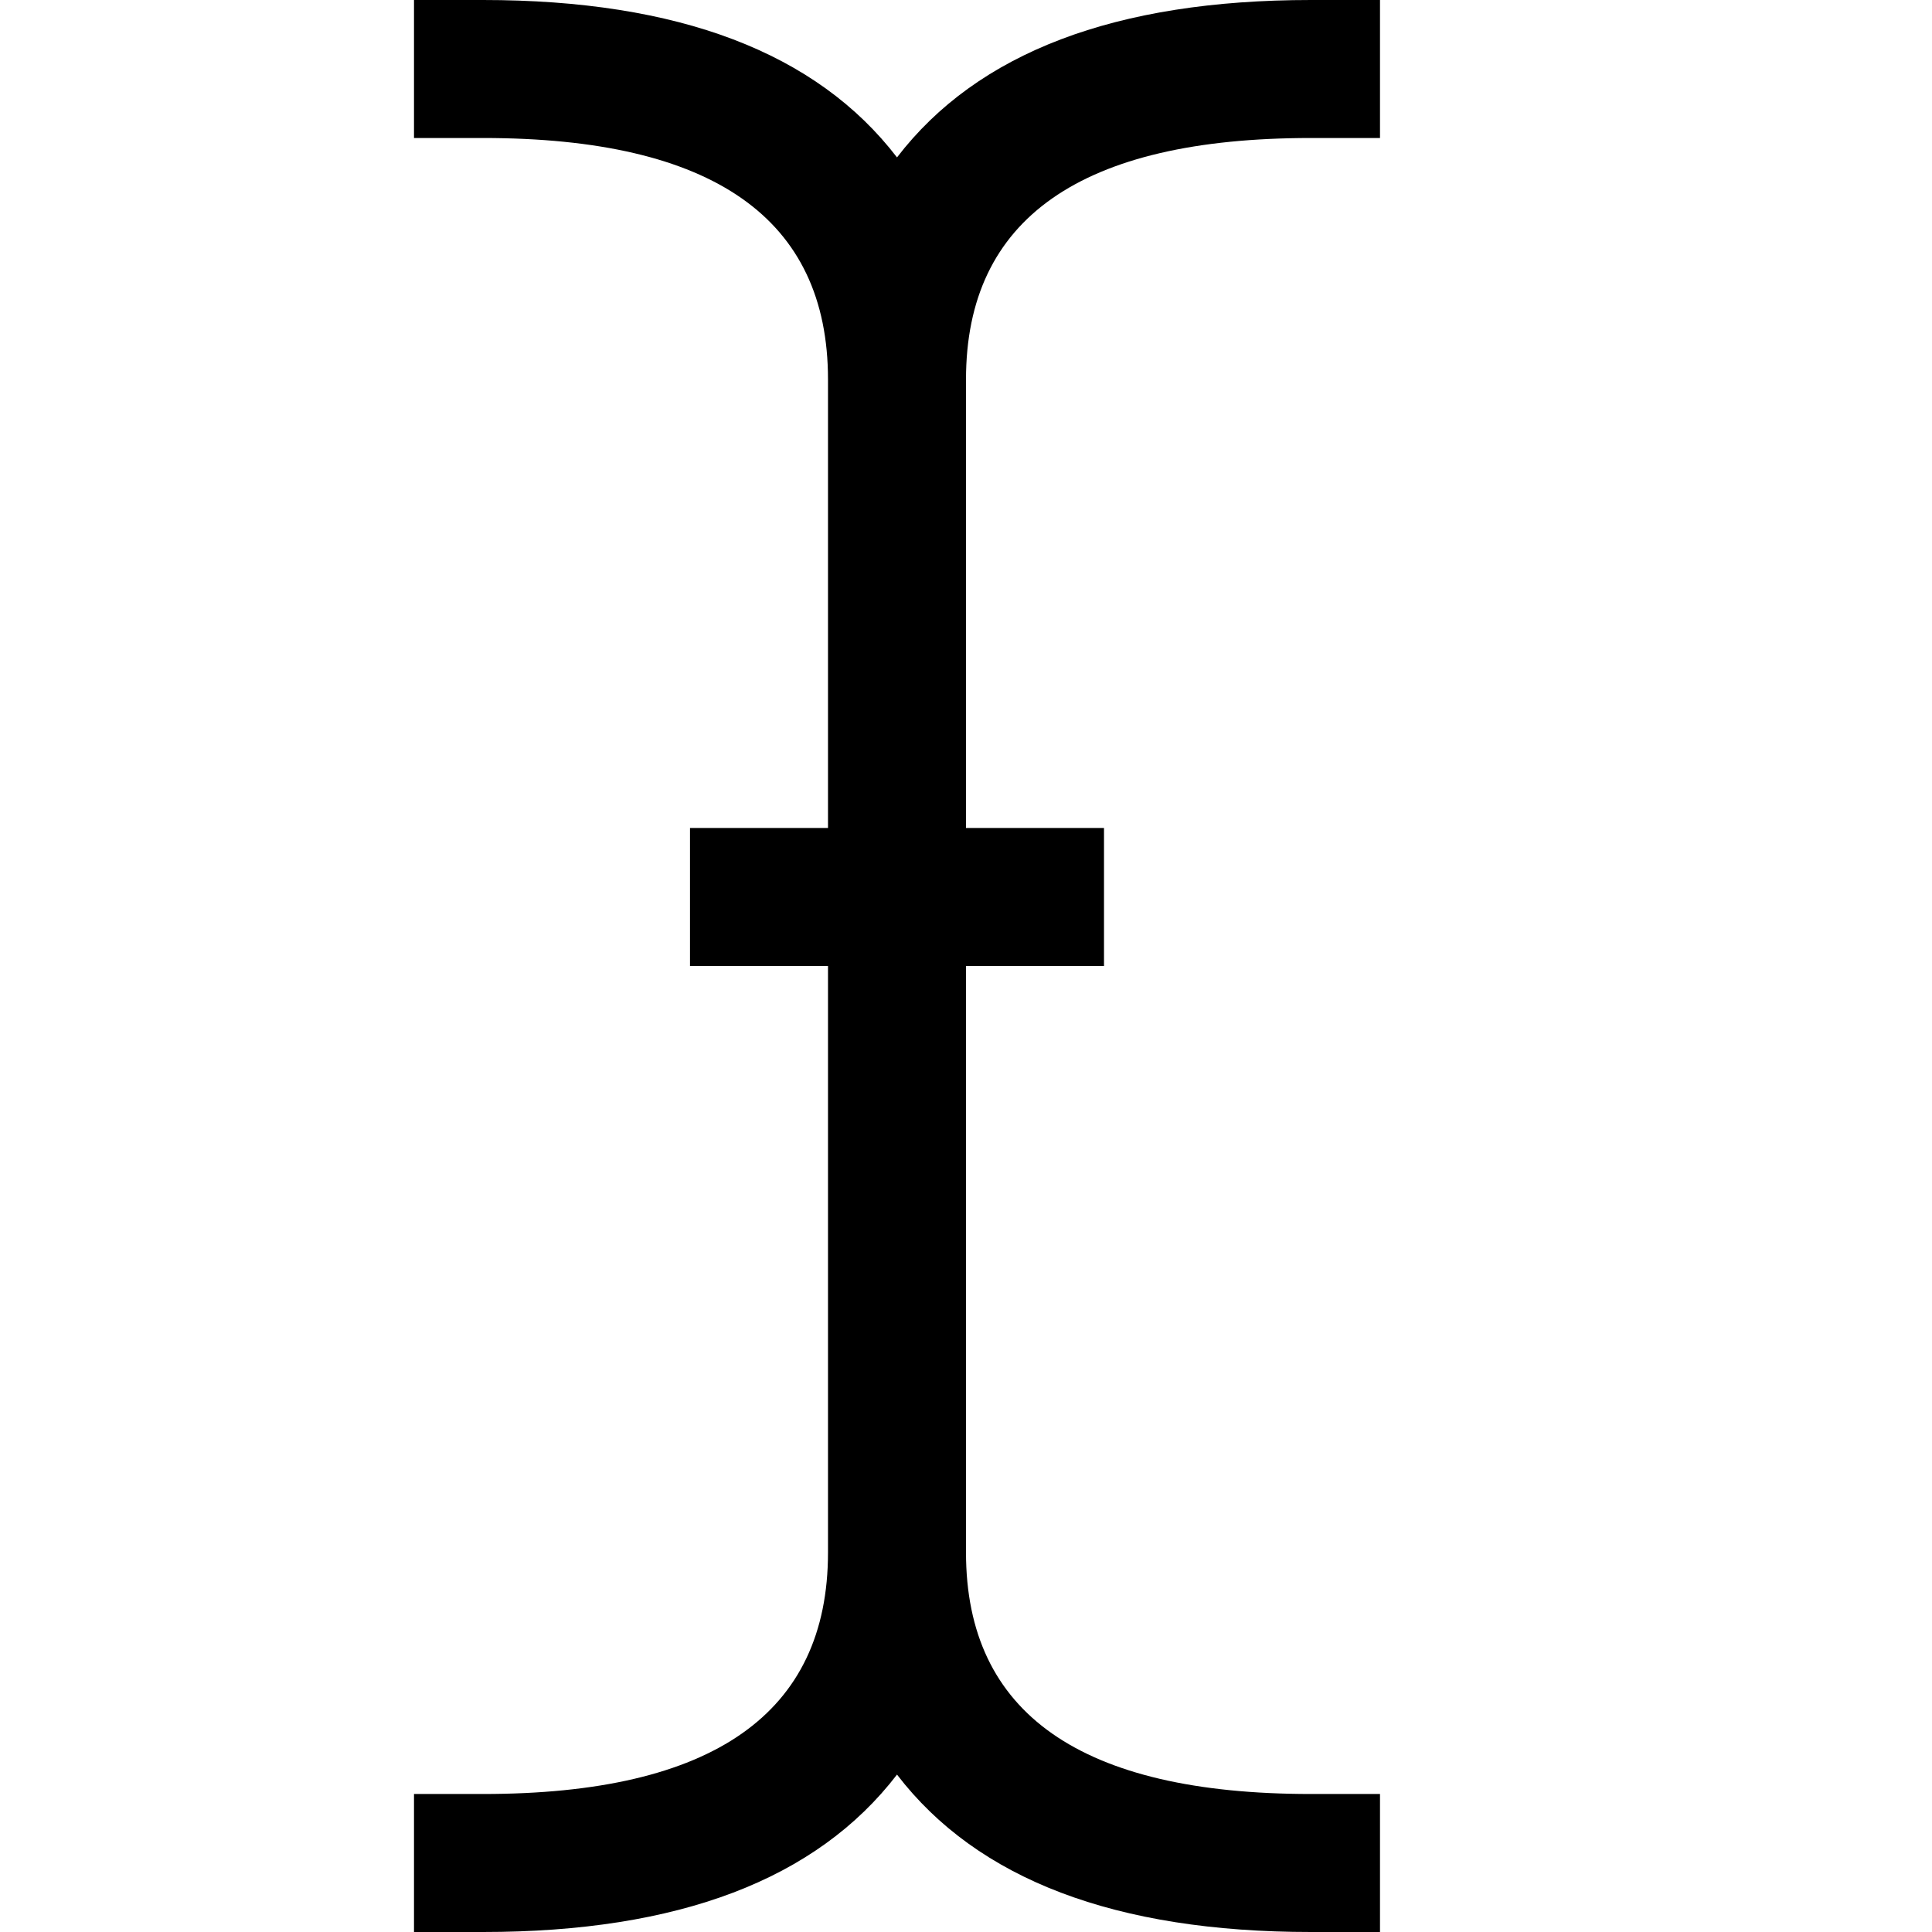
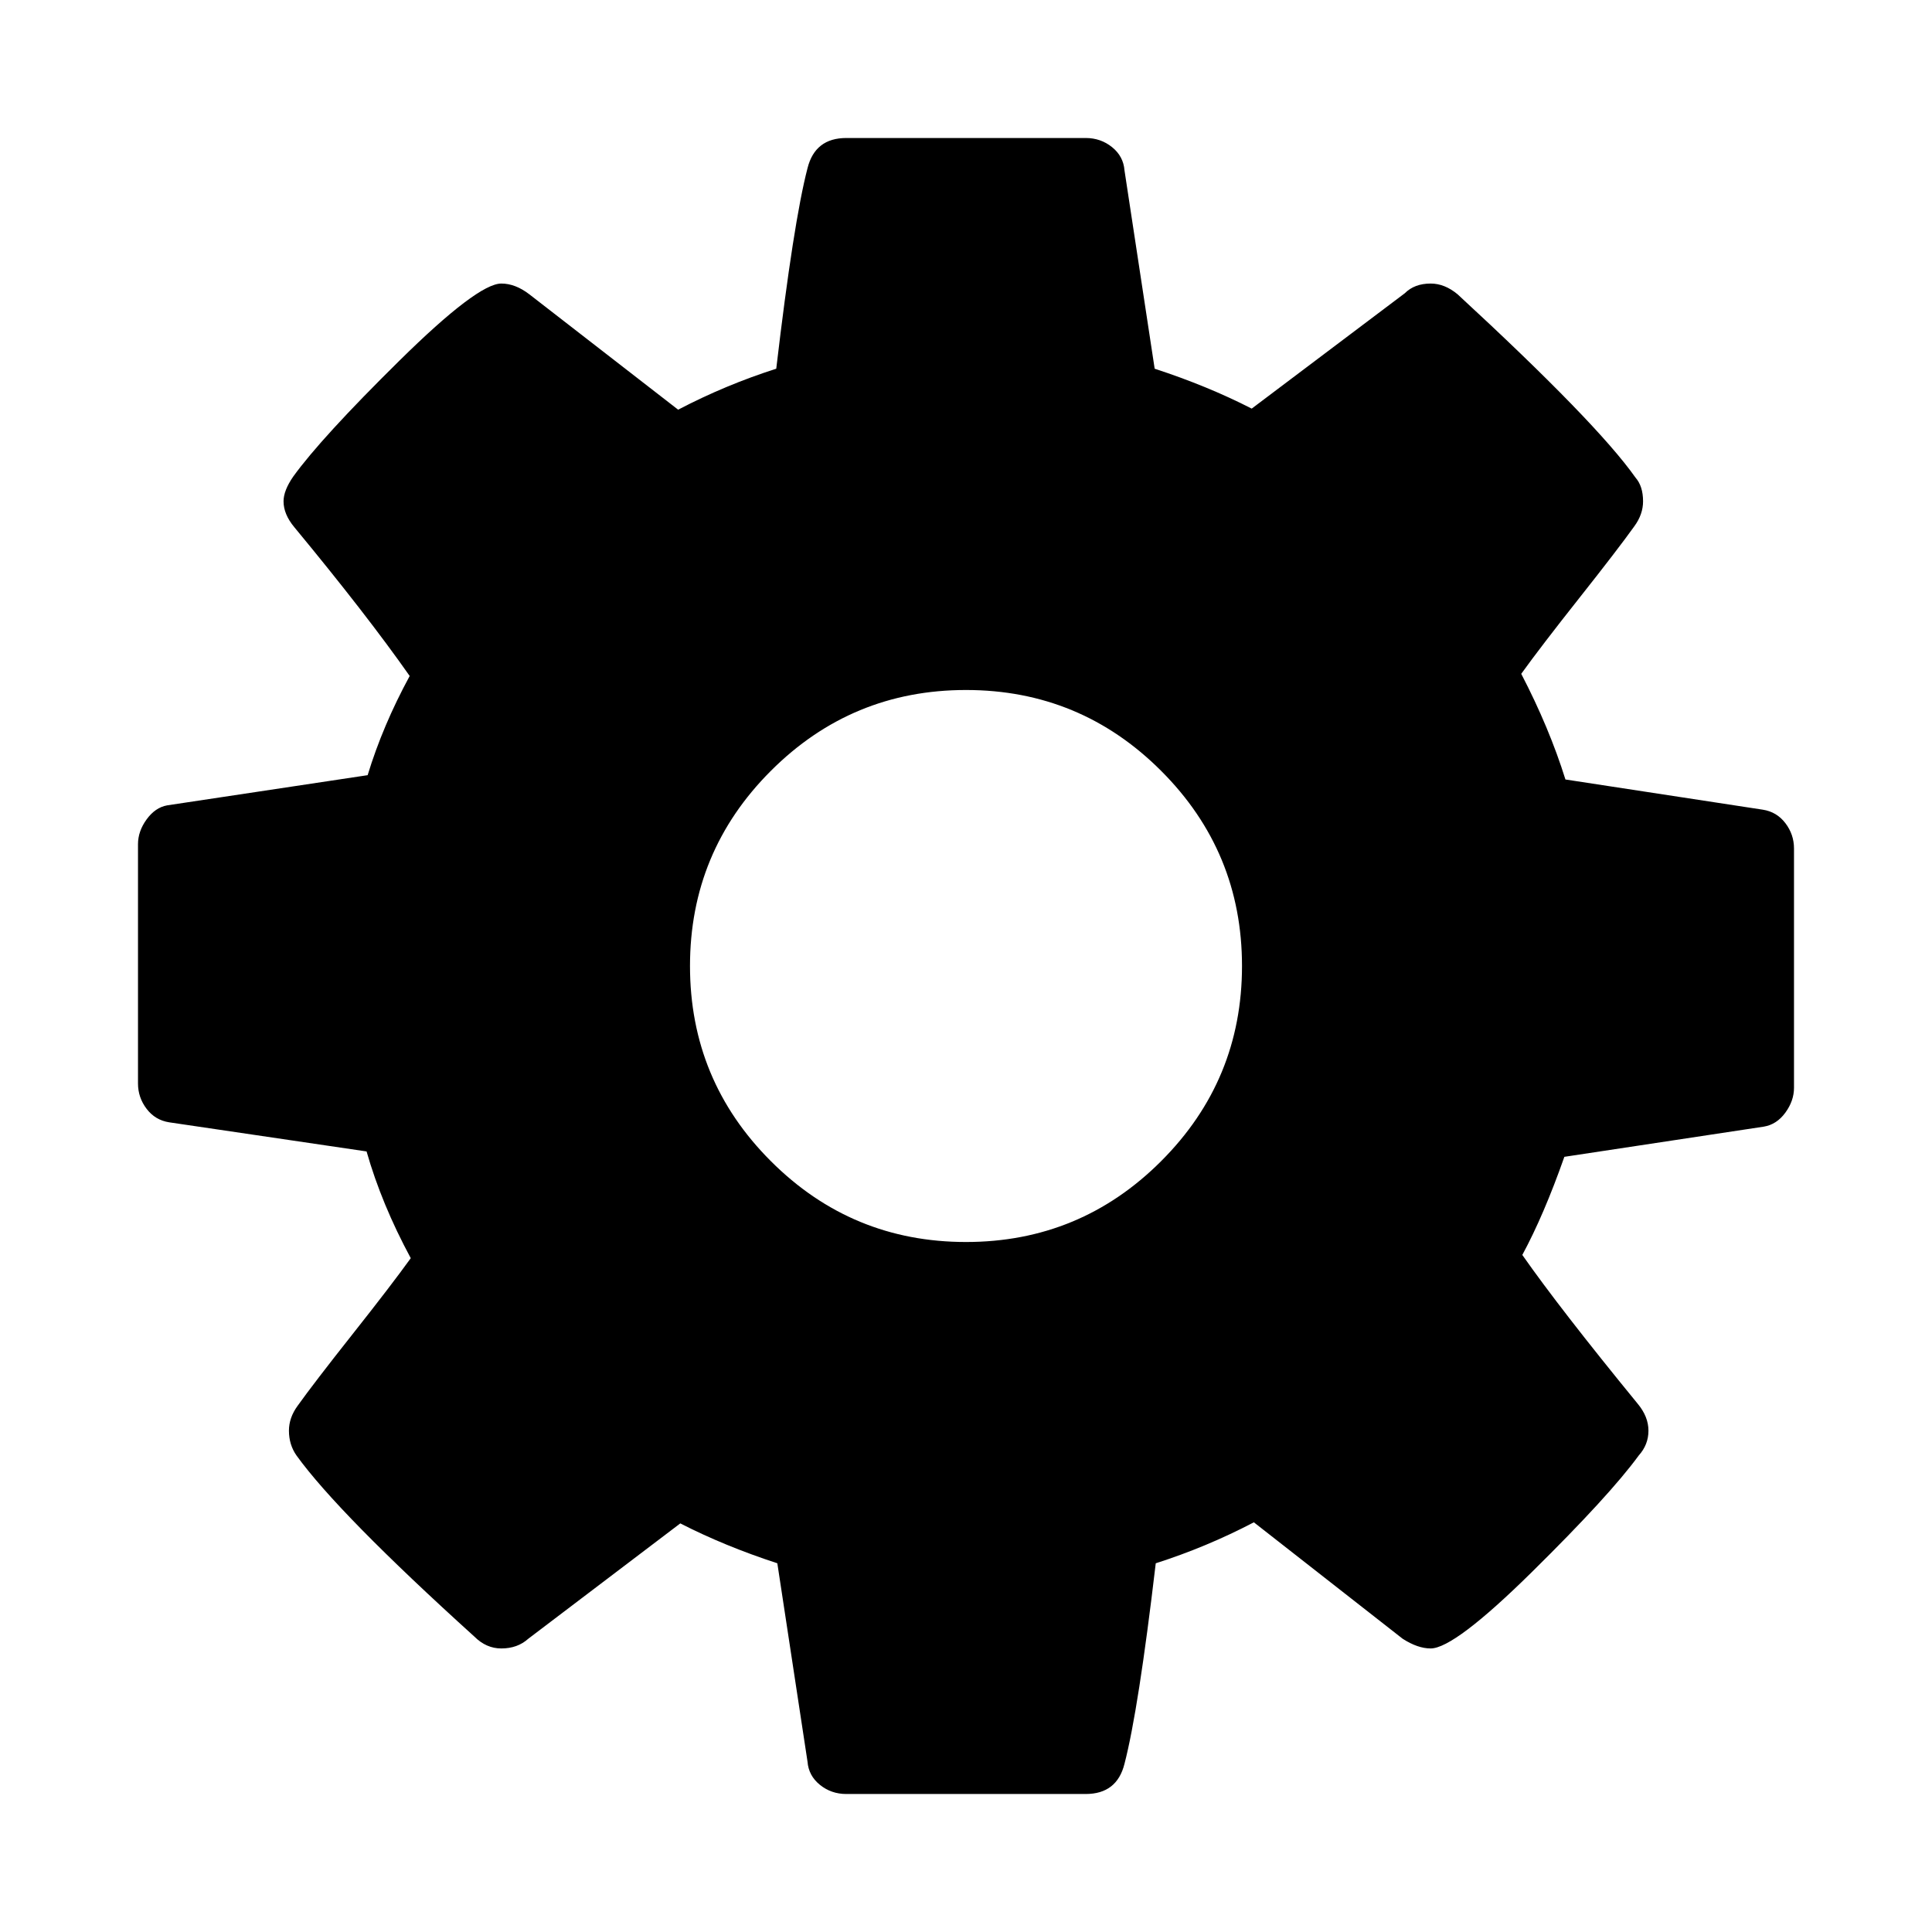
<svg xmlns="http://www.w3.org/2000/svg" width="1792" height="1792" viewBox="0 0 1792 1792">
-   <path d="M1216 128q-320 0-320 224v416h128v128h-128v544q0 224 320 224h64v128h-64q-272 0-384-146-112 146-384 146h-64v-128h64q320 0 320-224v-544h-128v-128h128v-416q0-224-320-224h-64v-128h64q272 0 384 146 112-146 384-146h64v128h-64z" />
+   <path d="M1152 896q0-106-75-181t-181-75-181 75-75 181 75 181 181 75 181-75 75-181zm512-109v222q0 12-8 23t-20 13l-185 28q-19 54-39 91 35 50 107 138 10 12 10 25t-9 23q-27 37-99 108t-94 71q-12 0-26-9l-138-108q-44 23-91 38-16 136-29 186-7 28-36 28h-222q-14 0-24.5-8.5t-11.5-21.5l-28-184q-49-16-90-37l-141 107q-10 9-25 9-14 0-25-11-126-114-165-168-7-10-7-23 0-12 8-23 15-21 51-66.5t54-70.5q-27-50-41-99l-183-27q-13-2-21-12.5t-8-23.5v-222q0-12 8-23t19-13l186-28q14-46 39-92-40-57-107-138-10-12-10-24 0-10 9-23 26-36 98.5-107.5t94.5-71.5q13 0 26 10l138 107q44-23 91-38 16-136 29-186 7-28 36-28h222q14 0 24.5 8.5t11.5 21.5l28 184q49 16 90 37l142-107q9-9 24-9 13 0 25 10 129 119 165 170 7 8 7 22 0 12-8 23-15 21-51 66.5t-54 70.5q26 50 41 98l183 28q13 2 21 12.5t8 23.5z" />
</svg>
